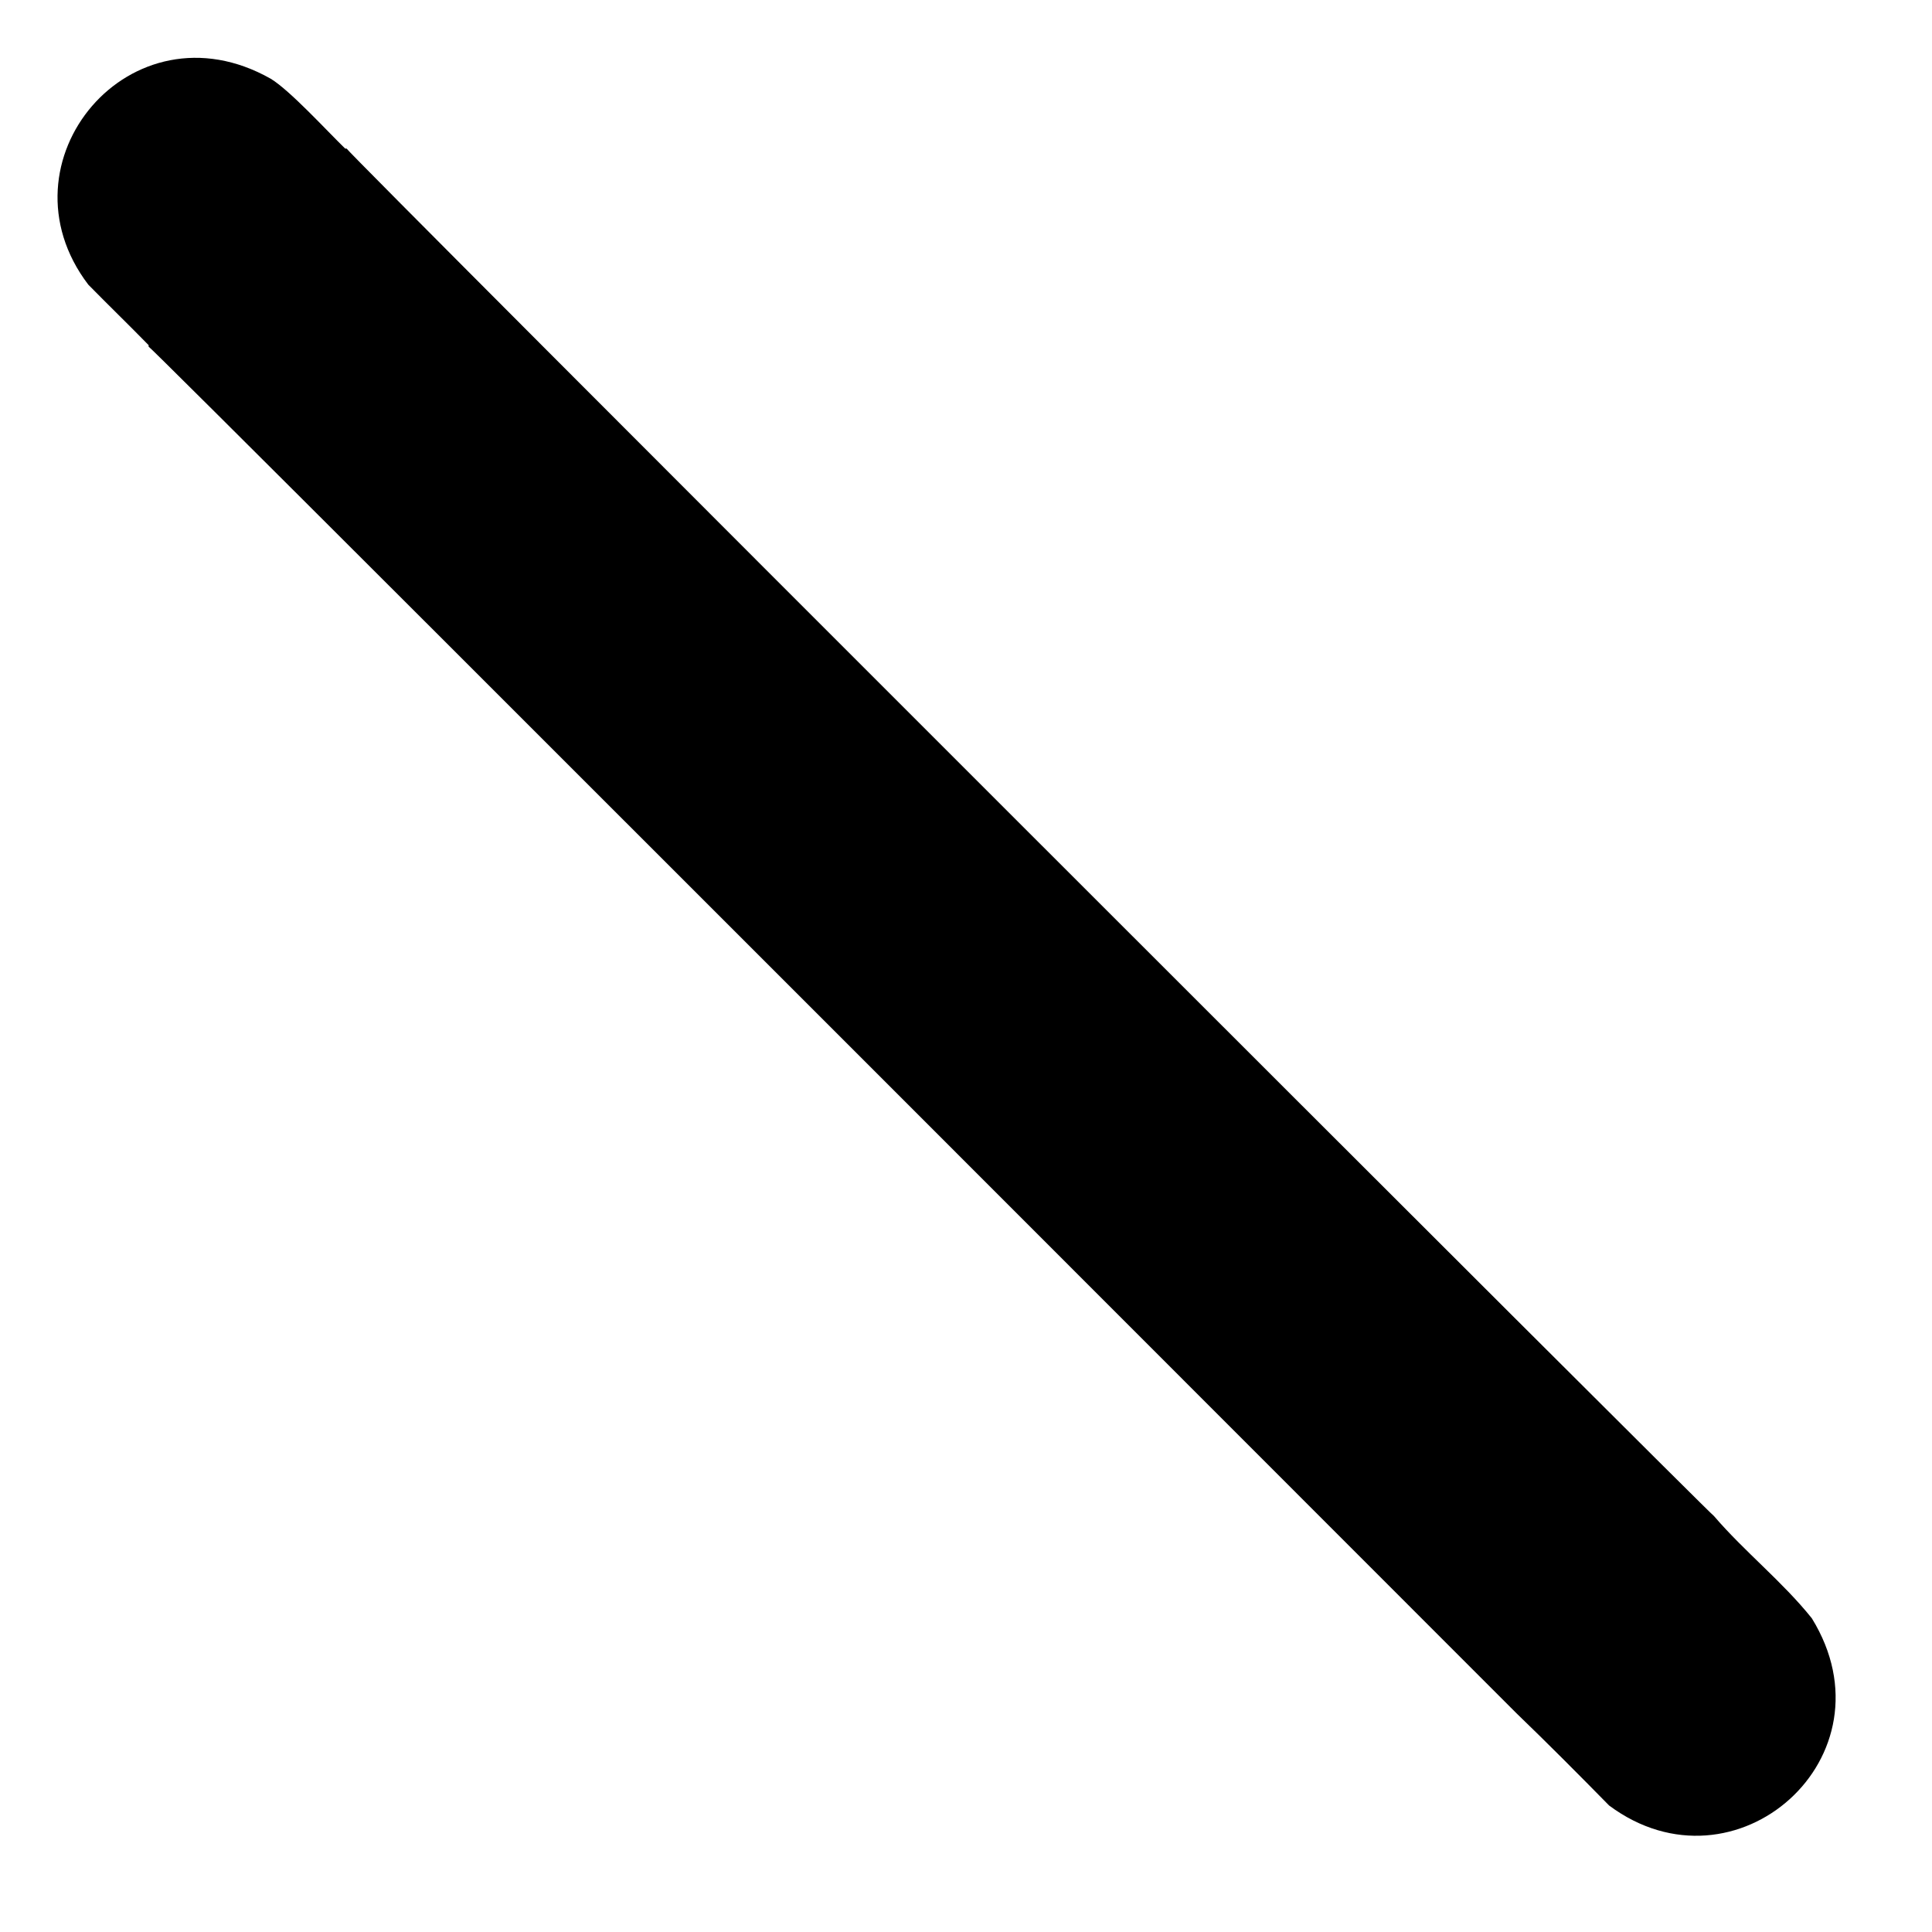
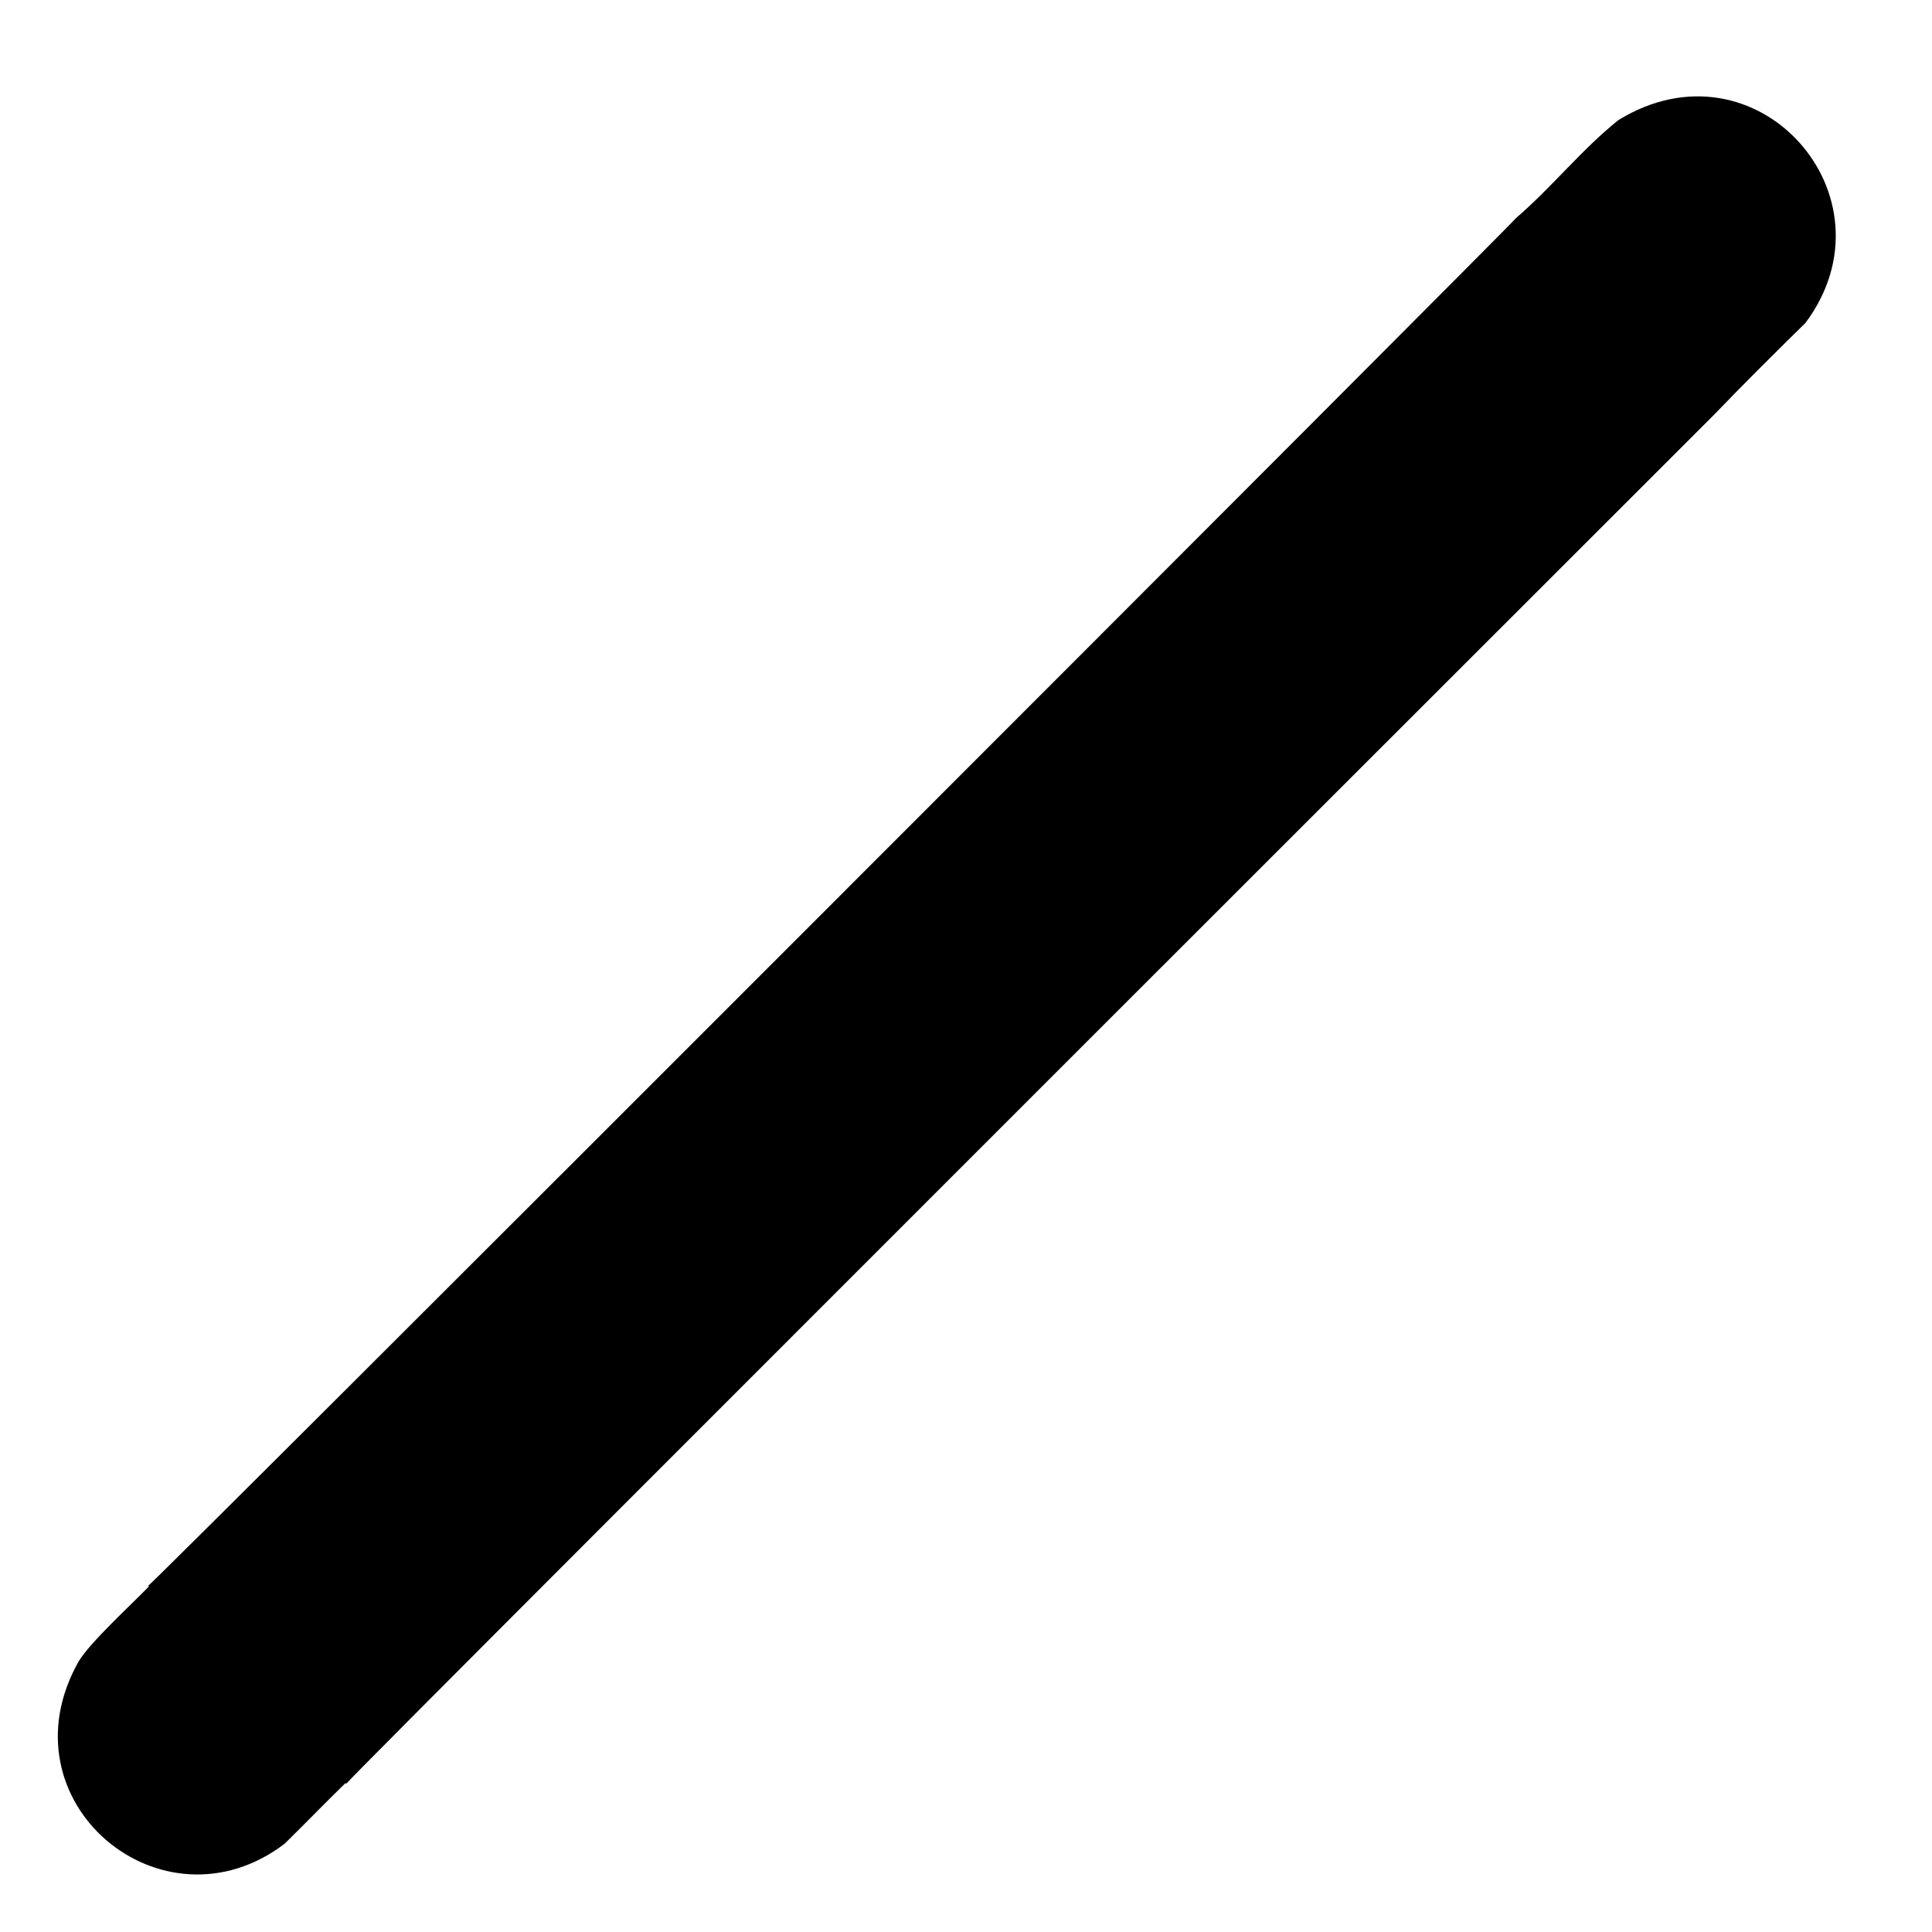
<svg xmlns="http://www.w3.org/2000/svg" version="1.1" viewBox="0 0 1254 1254" width="1254" height="1254">
-   <path d="M224.99,96.45 C224.99,97.46 424.47,297.16 668.27,540.87 C912.07,784.59 1111.76,984.00 1112.47,984.00 C1132.31,1007.15 1157.11,1026.75 1176.00,1050.38 C1231.34,1140.16 1126.43,1232.98 1044.42,1171.89 C1024.83,1151.93 1004.01,1131.01 984.25,1111.99 C297.24,424.57 97.49,225.00 96.46,224.99 C96.46,224.99 96.46,224.03 96.46,224.03 C83.70,210.95 70.28,197.97 57.30,184.75 C-3.27,105.20 84.92,-0.32 175.75,51.12 C188.24,58.72 212.04,84.76 224.06,96.45 C224.06,96.45 224.99,96.45 224.99,96.45 Z" fill="#000000" fill-rule="nonzero" />
+   <g data-fr-wrap="1" transform="translate(627 627) rotate(-90) translate(-627 -627)">
+     <path d="M224.99,96.45 C224.99,97.46 424.47,297.16 668.27,540.87 C912.07,784.59 1111.76,984.00 1112.47,984.00 C1132.31,1007.15 1157.11,1026.75 1176.00,1050.38 C1231.34,1140.16 1126.43,1232.98 1044.42,1171.89 C1024.83,1151.93 1004.01,1131.01 984.25,1111.99 C297.24,424.57 97.49,225.00 96.46,224.99 C96.46,224.99 96.46,224.03 96.46,224.03 C83.70,210.95 70.28,197.97 57.30,184.75 C-3.27,105.20 84.92,-0.32 175.75,51.12 C188.24,58.72 212.04,84.76 224.06,96.45 C224.06,96.45 224.99,96.45 224.99,96.45 Z" fill="#000000" fill-rule="nonzero" />
+   </g>
</svg>
